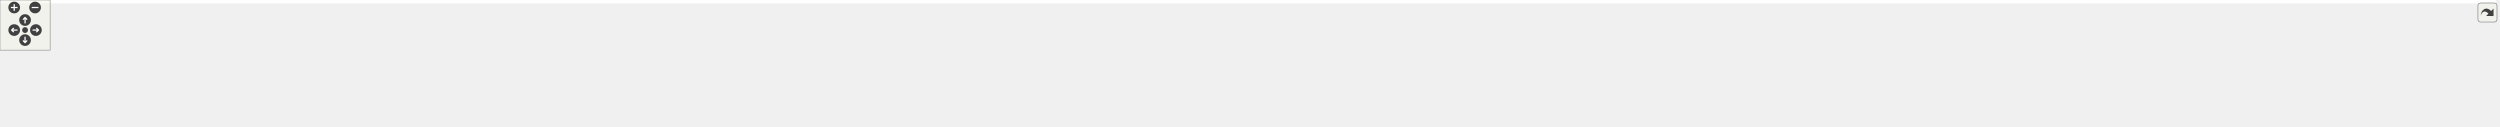
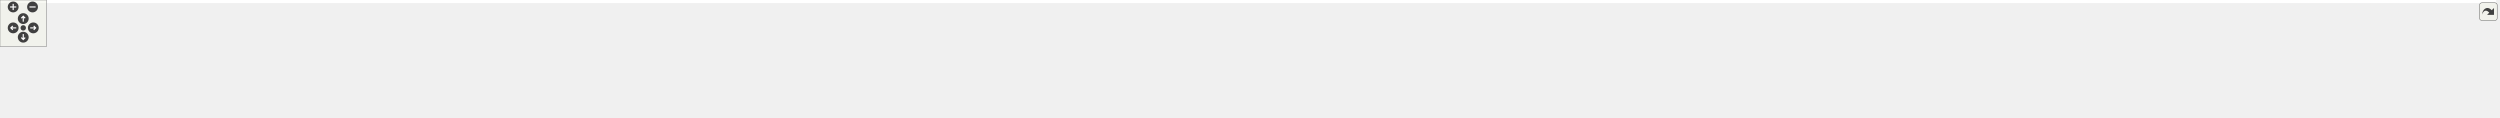
<svg xmlns="http://www.w3.org/2000/svg" xmlns:xlink="http://www.w3.org/1999/xlink" id="main" version="1.1" xml:space="preserve">
  <style type="text/css">
.edge:hover path { stroke: red; }
.edge:hover polygon { stroke: red; fill: red; }
</style>
  <defs>
    <circle id="rim" cx="0" cy="0" r="7" />
    <circle id="rim2" cx="0" cy="0" r="3.5" />
    <g id="zoomPlus">
      <use xlink:href="#rim" fill="#404040">
        <set attributeName="fill" to="#808080" begin="zoomplus.mouseover" end="zoomplus.mouseout" />
      </use>
      <path d="M-4,0h8M0,-4v8" fill="none" stroke="white" stroke-width="1.5" pointer-events="none" />
    </g>
    <g id="zoomMin">
      <use xlink:href="#rim" fill="#404040">
        <set attributeName="fill" to="#808080" begin="zoomminus.mouseover" end="zoomminus.mouseout" />
      </use>
      <path d="M-4,0h8" fill="none" stroke="white" stroke-width="1.5" pointer-events="none" />
    </g>
    <g id="dirArrow">
      <path fill="none" stroke="white" stroke-width="1.5" d="M0,-3.0v7 M-2.5,-0.5L0,-3.0L2.5,-0.5" />
    </g>
    <g id="resetDef">
      <use xlink:href="#rim2" fill="#404040">
        <set attributeName="fill" to="#808080" begin="reset.mouseover" end="reset.mouseout" />
      </use>
    </g>
  </defs>
  <svg id="graph" class="graph">
    <g id="viewport">
-       <polygon fill="white" stroke="transparent" points="-4,4 -4,-91 2988.5,-91 2988.5,4 -4,4" />
+       <polygon fill="white" stroke="transparent" points="-4,4 -4,-91 3221.5,-91 3221.5,4 -4,4" />
      <g id="node1" class="node">
        <g id="a_node1">
          <a xlink:title=" ">
-             <polygon fill="#bfbfbf" stroke="black" points="1439,-67.5 1439,-86.5 1517,-86.5 1517,-67.5 1439,-67.5" />
-             <text text-anchor="middle" x="1478" y="-74.5" font-family="Helvetica,sans-Serif" font-size="10.00">src/tokenize.h</text>
+             <polygon fill="#bfbfbf" stroke="black" points="1607,-67.5 1607,-86.5 1685,-86.5 1685,-67.5 1607,-67.5" />
+             <text text-anchor="middle" x="1646" y="-74.5" font-family="Helvetica,sans-Serif" font-size="10.00">src/tokenize.h</text>
          </a>
        </g>
      </g>
      <g id="node2" class="node">
        <g id="a_node2">
          <a xlink:href="Ioss__DatabaseIO_8C.html" target="_top" xlink:title=" ">
            <polygon fill="white" stroke="black" points="0,-6 0,-25 120,-25 120,-6 0,-6" />
            <text text-anchor="middle" x="60" y="-13" font-family="Helvetica,sans-Serif" font-size="10.00">src/Ioss_DatabaseIO.C</text>
          </a>
        </g>
      </g>
      <g id="edge1" class="edge">
-         <path fill="none" stroke="midnightblue" d="M1428.72,-75.5C1217.56,-73.2 388.09,-62.3 129,-31 117.82,-29.65 105.76,-27.4 94.91,-25.06" />
-         <polygon fill="midnightblue" stroke="midnightblue" points="1428.85,-79.01 1438.88,-75.61 1428.92,-72.01 1428.85,-79.01" />
+         <path fill="none" stroke="midnightblue" d="M1596.65,-75.71C1369.47,-74.22 422.93,-65.96 129,-31 117.7,-29.66 105.5,-27.37 94.55,-25.01" />
+         <polygon fill="midnightblue" stroke="midnightblue" points="1596.89,-79.22 1606.91,-75.78 1596.94,-72.22 1596.89,-79.22" />
      </g>
      <g id="node3" class="node">
        <g id="a_node3">
          <a xlink:href="Ioss__FileInfo_8C.html" target="_top" xlink:title=" ">
            <polygon fill="white" stroke="black" points="138,-6 138,-25 238,-25 238,-6 138,-6" />
            <text text-anchor="middle" x="188" y="-13" font-family="Helvetica,sans-Serif" font-size="10.00">src/Ioss_FileInfo.C</text>
          </a>
        </g>
      </g>
      <g id="edge2" class="edge">
-         <path fill="none" stroke="midnightblue" d="M1428.51,-75.54C1228.71,-73.48 481.09,-63.69 247,-31 237.39,-29.66 227.07,-27.41 217.78,-25.08" />
-         <polygon fill="midnightblue" stroke="midnightblue" points="1428.67,-79.04 1438.7,-75.64 1428.74,-72.04 1428.67,-79.04" />
+         <path fill="none" stroke="midnightblue" d="M1596.63,-75.79C1380.42,-74.68 515.84,-67.95 247,-31 237.28,-29.66 226.84,-27.39 217.48,-25.03" />
+         <polygon fill="midnightblue" stroke="midnightblue" points="1596.71,-79.29 1606.73,-75.84 1596.75,-72.29 1596.71,-79.29" />
      </g>
      <g id="node4" class="node">
        <g id="a_node4">
          <a xlink:href="Ioss__ParallelUtils_8C.html" target="_top" xlink:title=" ">
            <polygon fill="white" stroke="black" points="256,-6 256,-25 376,-25 376,-6 256,-6" />
            <text text-anchor="middle" x="316" y="-13" font-family="Helvetica,sans-Serif" font-size="10.00">src/Ioss_ParallelUtils.C</text>
          </a>
        </g>
      </g>
      <g id="edge3" class="edge">
-         <path fill="none" stroke="midnightblue" d="M1428.72,-75.06C1243.8,-71.36 591.24,-56.74 385,-31 373.83,-29.61 361.77,-27.34 350.91,-25.01" />
-         <polygon fill="midnightblue" stroke="midnightblue" points="1428.89,-78.56 1438.96,-75.26 1429.03,-71.56 1428.89,-78.56" />
+         <path fill="none" stroke="midnightblue" d="M1596.65,-75.37C1394.1,-72.61 625.85,-60.38 385,-31 373.82,-29.64 361.77,-27.38 350.91,-25.05" />
+         <polygon fill="midnightblue" stroke="midnightblue" points="1596.65,-78.87 1606.7,-75.51 1596.75,-71.87 1596.65,-78.87" />
      </g>
      <g id="node5" class="node">
        <g id="a_node5">
          <a xlink:href="Ioss__SideBlock_8C.html" target="_top" xlink:title=" ">
            <polygon fill="white" stroke="black" points="394,-6 394,-25 506,-25 506,-6 394,-6" />
            <text text-anchor="middle" x="450" y="-13" font-family="Helvetica,sans-Serif" font-size="10.00">src/Ioss_SideBlock.C</text>
          </a>
        </g>
      </g>
      <g id="edge4" class="edge">
-         <path fill="none" stroke="midnightblue" d="M1428.76,-74.82C1258.36,-70.58 694.45,-55.02 515,-31 504.57,-29.6 493.34,-27.37 483.2,-25.07" />
-         <polygon fill="midnightblue" stroke="midnightblue" points="1428.85,-78.33 1438.93,-75.08 1429.02,-71.33 1428.85,-78.33" />
+         <path fill="none" stroke="midnightblue" d="M1596.56,-75.22C1407.31,-72.03 728.84,-58.87 515,-31 504.45,-29.63 493.09,-27.37 482.86,-25.04" />
+         <polygon fill="midnightblue" stroke="midnightblue" points="1596.71,-78.72 1606.76,-75.39 1596.82,-71.72 1596.71,-78.72" />
      </g>
      <g id="node6" class="node">
        <g id="a_node6">
          <a xlink:href="Ioss__Utils_8C.html" target="_top" xlink:title=" ">
            <polygon fill="white" stroke="black" points="524,-6 524,-25 612,-25 612,-6 524,-6" />
            <text text-anchor="middle" x="568" y="-13" font-family="Helvetica,sans-Serif" font-size="10.00">src/Ioss_Utils.C</text>
          </a>
        </g>
      </g>
      <g id="edge5" class="edge">
-         <path fill="none" stroke="midnightblue" d="M1428.44,-74.8C1270.19,-70.73 778.18,-56.33 621,-31 612.34,-29.6 603.05,-27.34 594.72,-25.01" />
-         <polygon fill="midnightblue" stroke="midnightblue" points="1428.73,-78.3 1438.81,-75.06 1428.91,-71.31 1428.73,-78.3" />
+         <path fill="none" stroke="midnightblue" d="M1596.81,-75.29C1419.36,-72.52 812.52,-61.02 621,-31 612.33,-29.64 603.05,-27.39 594.71,-25.05" />
+         <polygon fill="midnightblue" stroke="midnightblue" points="1596.85,-78.8 1606.9,-75.45 1596.95,-71.8 1596.85,-78.8" />
      </g>
      <g id="node7" class="node">
        <g id="a_node7">
          <a xlink:href="Ioad__DatabaseIO_8C.html" target="_top" xlink:title=" ">
            <polygon fill="white" stroke="black" points="630,-6 630,-25 776,-25 776,-6 630,-6" />
            <text text-anchor="middle" x="703" y="-13" font-family="Helvetica,sans-Serif" font-size="10.00">src/adios/Ioad_DatabaseIO.C</text>
          </a>
        </g>
      </g>
      <g id="edge6" class="edge">
-         <path fill="none" stroke="midnightblue" d="M1428.65,-74.66C1314.83,-71.17 1025.28,-59.96 785,-31 772.37,-29.48 758.73,-27.29 746.27,-25.07" />
-         <polygon fill="midnightblue" stroke="midnightblue" points="1428.68,-78.16 1438.79,-74.97 1428.9,-71.17 1428.68,-78.16" />
+         <path fill="none" stroke="midnightblue" d="M1596.62,-75.54C1464.54,-73.84 1092.33,-66.07 785,-31 772.07,-29.52 758.1,-27.29 745.41,-25.02" />
+         <polygon fill="midnightblue" stroke="midnightblue" points="1596.77,-79.04 1606.81,-75.66 1596.86,-72.04 1596.77,-79.04" />
      </g>
      <g id="node8" class="node">
        <g id="a_node8">
          <a xlink:href="Iocatalyst__DatabaseIO_8C.html" target="_top" xlink:title=" ">
            <polygon fill="white" stroke="black" points="794.5,-0.5 794.5,-30.5 907.5,-30.5 907.5,-0.5 794.5,-0.5" />
            <text text-anchor="start" x="802.5" y="-18.5" font-family="Helvetica,sans-Serif" font-size="10.00">src/catalyst/Iocatalyst</text>
            <text text-anchor="middle" x="851" y="-7.5" font-family="Helvetica,sans-Serif" font-size="10.00">_DatabaseIO.C</text>
          </a>
        </g>
      </g>
      <g id="edge7" class="edge">
-         <path fill="none" stroke="midnightblue" d="M1428.75,-74.37C1330.66,-70.61 1104.17,-59.38 916,-31 913.26,-30.59 910.46,-30.12 907.63,-29.62" />
-         <polygon fill="midnightblue" stroke="midnightblue" points="1428.82,-77.87 1438.95,-74.75 1429.09,-70.88 1428.82,-77.87" />
+         <path fill="none" stroke="midnightblue" d="M1596.42,-75.64C1478.11,-74.18 1170.15,-66.95 916,-31 913.25,-30.61 910.45,-30.17 907.62,-29.68" />
+         <polygon fill="midnightblue" stroke="midnightblue" points="1596.57,-79.14 1606.61,-75.75 1596.65,-72.14 1596.57,-79.14" />
      </g>
      <g id="node9" class="node">
        <g id="a_node9">
          <a xlink:href="Iocgns__DatabaseIO_8C.html" target="_top" xlink:title=" ">
            <polygon fill="white" stroke="black" points="925.5,-6 925.5,-25 1080.5,-25 1080.5,-6 925.5,-6" />
            <text text-anchor="middle" x="1003" y="-13" font-family="Helvetica,sans-Serif" font-size="10.00">src/cgns/Iocgns_DatabaseIO.C</text>
          </a>
        </g>
      </g>
      <g id="edge8" class="edge">
-         <path fill="none" stroke="midnightblue" d="M1428.43,-71.05C1354.56,-63.49 1211.28,-48.13 1090,-31 1077.57,-29.24 1064.17,-27.13 1051.71,-25.06" />
-         <polygon fill="midnightblue" stroke="midnightblue" points="1428.51,-74.57 1438.82,-72.11 1429.22,-67.61 1428.51,-74.57" />
+         <path fill="none" stroke="midnightblue" d="M1596.67,-73.41C1499.46,-67.99 1276.39,-54.03 1090,-31 1076.93,-29.38 1062.82,-27.22 1049.85,-25.05" />
+         <polygon fill="midnightblue" stroke="midnightblue" points="1596.61,-76.91 1606.79,-73.97 1597,-69.92 1596.61,-76.91" />
      </g>
      <g id="node10" class="node">
        <g id="a_node10">
          <a xlink:href="Iocgns__IOFactory_8C.html" target="_top" xlink:title=" ">
            <polygon fill="white" stroke="black" points="1099,-6 1099,-25 1243,-25 1243,-6 1099,-6" />
            <text text-anchor="middle" x="1171" y="-13" font-family="Helvetica,sans-Serif" font-size="10.00">src/cgns/Iocgns_IOFactory.C</text>
          </a>
        </g>
      </g>
      <g id="edge9" class="edge">
-         <path fill="none" stroke="midnightblue" d="M1428.97,-66.5C1369.91,-55.05 1271.59,-35.99 1214.91,-25.01" />
-         <polygon fill="midnightblue" stroke="midnightblue" points="1428.32,-69.94 1438.81,-68.4 1429.66,-63.07 1428.32,-69.94" />
+         <path fill="none" stroke="midnightblue" d="M1596.69,-71.38C1521.95,-64.15 1375.62,-49.1 1252,-31 1240.27,-29.28 1227.63,-27.15 1215.9,-25.06" />
+         <polygon fill="midnightblue" stroke="midnightblue" points="1596.46,-74.88 1606.75,-72.35 1597.13,-67.91 1596.46,-74.88" />
      </g>
      <g id="node11" class="node">
        <g id="a_node11">
          <a xlink:href="Iocgns__StructuredZoneData_8C.html" target="_top" xlink:title=" ">
            <polygon fill="white" stroke="black" points="1261.5,-0.5 1261.5,-30.5 1398.5,-30.5 1398.5,-0.5 1261.5,-0.5" />
            <text text-anchor="start" x="1269.5" y="-18.5" font-family="Helvetica,sans-Serif" font-size="10.00">src/cgns/Iocgns_Structured</text>
            <text text-anchor="middle" x="1330" y="-7.5" font-family="Helvetica,sans-Serif" font-size="10.00">ZoneData.C</text>
          </a>
        </g>
      </g>
      <g id="edge10" class="edge">
-         <path fill="none" stroke="midnightblue" d="M1447.45,-63.72C1423.43,-54.06 1389.95,-40.6 1364.88,-30.52" />
-         <polygon fill="midnightblue" stroke="midnightblue" points="1446.21,-66.99 1456.8,-67.48 1448.82,-60.5 1446.21,-66.99" />
+         <path fill="none" stroke="midnightblue" d="M1597.07,-66.79C1543.89,-56.77 1458.52,-40.7 1398.65,-29.43" />
+         <polygon fill="midnightblue" stroke="midnightblue" points="1596.46,-70.23 1606.94,-68.64 1597.76,-63.35 1596.46,-70.23" />
      </g>
      <g id="node12" class="node">
        <g id="a_node12">
          <a xlink:href="Iocgns__Utils_8C.html" target="_top" xlink:title=" ">
            <polygon fill="white" stroke="black" points="1417,-6 1417,-25 1539,-25 1539,-6 1417,-6" />
            <text text-anchor="middle" x="1478" y="-13" font-family="Helvetica,sans-Serif" font-size="10.00">src/cgns/Iocgns_Utils.C</text>
          </a>
        </g>
      </g>
      <g id="edge11" class="edge">
-         <path fill="none" stroke="midnightblue" d="M1478,-57.32C1478,-46.5 1478,-33.4 1478,-25.01" />
-         <polygon fill="midnightblue" stroke="midnightblue" points="1474.5,-57.48 1478,-67.48 1481.5,-57.48 1474.5,-57.48" />
+         <path fill="none" stroke="midnightblue" d="M1612.35,-64.08C1579.7,-52.52 1530.95,-35.25 1502.03,-25.01" />
+         <polygon fill="midnightblue" stroke="midnightblue" points="1611.33,-67.44 1621.93,-67.48 1613.67,-60.84 1611.33,-67.44" />
      </g>
      <g id="node13" class="node">
        <g id="a_node13">
          <a xlink:href="Ioex__BaseDatabaseIO_8C.html" target="_top" xlink:title=" ">
            <polygon fill="white" stroke="black" points="1557.5,-6 1557.5,-25 1734.5,-25 1734.5,-6 1557.5,-6" />
            <text text-anchor="middle" x="1646" y="-13" font-family="Helvetica,sans-Serif" font-size="10.00">src/exodus/Ioex_BaseDatabaseIO.C</text>
          </a>
        </g>
      </g>
      <g id="edge12" class="edge">
-         <path fill="none" stroke="midnightblue" d="M1511.65,-64.08C1544.3,-52.52 1593.05,-35.25 1621.97,-25.01" />
-         <polygon fill="midnightblue" stroke="midnightblue" points="1510.33,-60.84 1502.07,-67.48 1512.67,-67.44 1510.33,-60.84" />
+         <path fill="none" stroke="midnightblue" d="M1646,-57.32C1646,-46.5 1646,-33.4 1646,-25.01" />
+         <polygon fill="midnightblue" stroke="midnightblue" points="1642.5,-57.48 1646,-67.48 1649.5,-57.48 1642.5,-57.48" />
      </g>
      <g id="node14" class="node">
        <g id="a_node14">
          <a xlink:href="Ioex__DatabaseIO_8C.html" target="_top" xlink:title=" ">
            <polygon fill="white" stroke="black" points="1752.5,-6 1752.5,-25 1907.5,-25 1907.5,-6 1752.5,-6" />
            <text text-anchor="middle" x="1830" y="-13" font-family="Helvetica,sans-Serif" font-size="10.00">src/exodus/Ioex_DatabaseIO.C</text>
          </a>
        </g>
      </g>
      <g id="edge13" class="edge">
-         <path fill="none" stroke="midnightblue" d="M1527.25,-67.67C1593.9,-56.41 1712.18,-36.41 1779.48,-25.04" />
-         <polygon fill="midnightblue" stroke="midnightblue" points="1526.29,-64.29 1517.02,-69.41 1527.46,-71.19 1526.29,-64.29" />
+         <path fill="none" stroke="midnightblue" d="M1681.93,-64.38C1717.7,-52.82 1771.74,-35.34 1803.69,-25.01" />
+         <polygon fill="midnightblue" stroke="midnightblue" points="1680.8,-61.07 1672.36,-67.48 1682.95,-67.73 1680.8,-61.07" />
      </g>
      <g id="node15" class="node">
        <g id="a_node15">
          <a xlink:href="Ioex__IOFactory_8C.html" target="_top" xlink:title=" ">
            <polygon fill="white" stroke="black" points="1926,-6 1926,-25 2070,-25 2070,-6 1926,-6" />
            <text text-anchor="middle" x="1998" y="-13" font-family="Helvetica,sans-Serif" font-size="10.00">src/exodus/Ioex_IOFactory.C</text>
          </a>
        </g>
      </g>
      <g id="edge14" class="edge">
-         <path fill="none" stroke="midnightblue" d="M1527.62,-72.13C1609.12,-65.51 1776.32,-50.77 1917,-31 1929.02,-29.31 1941.99,-27.14 1953.96,-25" />
-         <polygon fill="midnightblue" stroke="midnightblue" points="1526.86,-68.68 1517.17,-72.98 1527.42,-75.66 1526.86,-68.68" />
+         <path fill="none" stroke="midnightblue" d="M1695.11,-68.04C1749.43,-59.18 1839.51,-44.37 1917,-31 1927.98,-29.11 1939.79,-27.02 1950.9,-25.03" />
+         <polygon fill="midnightblue" stroke="midnightblue" points="1694.38,-64.61 1685.07,-69.67 1695.5,-71.52 1694.38,-64.61" />
      </g>
      <g id="node16" class="node">
        <g id="a_node16">
          <a xlink:href="Ioex__Utils_8C.html" target="_top" xlink:title=" ">
            <polygon fill="white" stroke="black" points="2088,-6 2088,-25 2210,-25 2210,-6 2088,-6" />
            <text text-anchor="middle" x="2149" y="-13" font-family="Helvetica,sans-Serif" font-size="10.00">src/exodus/Ioex_Utils.C</text>
          </a>
        </g>
      </g>
      <g id="edge15" class="edge">
-         <path fill="none" stroke="midnightblue" d="M1527.31,-74.47C1630.26,-70.8 1875.39,-59.59 2079,-31 2089.94,-29.46 2101.73,-27.24 2112.46,-25" />
-         <polygon fill="midnightblue" stroke="midnightblue" points="1527.08,-70.98 1517.21,-74.82 1527.33,-77.97 1527.08,-70.98" />
+         <path fill="none" stroke="midnightblue" d="M1695.63,-72.48C1776.33,-66.38 1940.87,-52.43 2079,-31 2089.55,-29.36 2100.91,-27.19 2111.34,-25.03" />
+         <polygon fill="midnightblue" stroke="midnightblue" points="1694.99,-69.01 1685.28,-73.25 1695.51,-76 1694.99,-69.01" />
      </g>
      <g id="node17" class="node">
        <g id="a_node17">
          <a xlink:href="Iogs__GeneratedMesh_8C.html" target="_top" xlink:title=" ">
            <polygon fill="white" stroke="black" points="2228.5,-0.5 2228.5,-30.5 2329.5,-30.5 2329.5,-0.5 2228.5,-0.5" />
            <text text-anchor="start" x="2236.5" y="-18.5" font-family="Helvetica,sans-Serif" font-size="10.00">src/gen_struc/Iogs</text>
            <text text-anchor="middle" x="2279" y="-7.5" font-family="Helvetica,sans-Serif" font-size="10.00">_GeneratedMesh.C</text>
          </a>
        </g>
      </g>
      <g id="edge16" class="edge">
-         <path fill="none" stroke="midnightblue" d="M1527.51,-76C1647.06,-75.35 1960.73,-69.74 2219,-31 2222.07,-30.54 2225.22,-30 2228.39,-29.4" />
-         <polygon fill="midnightblue" stroke="midnightblue" points="1527.2,-72.5 1517.22,-76.05 1527.24,-79.5 1527.2,-72.5" />
+         <path fill="none" stroke="midnightblue" d="M1695.22,-74.76C1794.73,-71.69 2026.74,-61.58 2219,-31 2222.07,-30.51 2225.21,-29.95 2228.38,-29.33" />
+         <polygon fill="midnightblue" stroke="midnightblue" points="1695.05,-71.27 1685.16,-75.06 1695.26,-78.26 1695.05,-71.27" />
      </g>
      <g id="node18" class="node">
        <g id="a_node18">
          <a xlink:href="Iogn__GeneratedMesh_8C.html" target="_top" xlink:title=" ">
            <polygon fill="white" stroke="black" points="2347.5,-0.5 2347.5,-30.5 2448.5,-30.5 2448.5,-0.5 2347.5,-0.5" />
            <text text-anchor="start" x="2355.5" y="-18.5" font-family="Helvetica,sans-Serif" font-size="10.00">src/generated/Iogn</text>
            <text text-anchor="middle" x="2398" y="-7.5" font-family="Helvetica,sans-Serif" font-size="10.00">_GeneratedMesh.C</text>
          </a>
        </g>
      </g>
      <g id="edge17" class="edge">
-         <path fill="none" stroke="midnightblue" d="M1527.53,-76.67C1659.97,-77.74 2032.99,-76.19 2339,-31 2341.71,-30.6 2344.48,-30.13 2347.27,-29.61" />
-         <polygon fill="midnightblue" stroke="midnightblue" points="1527.34,-73.16 1517.31,-76.57 1527.27,-80.16 1527.34,-73.16" />
+         <path fill="none" stroke="midnightblue" d="M1695.51,-75.77C1809.64,-74.58 2099.81,-67.86 2339,-31 2341.71,-30.58 2344.48,-30.1 2347.27,-29.57" />
+         <polygon fill="midnightblue" stroke="midnightblue" points="1695.3,-72.27 1685.34,-75.86 1695.37,-79.27 1695.3,-72.27" />
      </g>
      <g id="node19" class="node">
        <g id="a_node19">
-           <a xlink:href="io__modify_8C.html" target="_top" xlink:title=" ">
-             <polygon fill="white" stroke="black" points="2467,-6 2467,-25 2575,-25 2575,-6 2467,-6" />
-             <text text-anchor="middle" x="2521" y="-13" font-family="Helvetica,sans-Serif" font-size="10.00">src/main/io_modify.C</text>
+           <a xlink:href="io__info_8C.html" target="_top" xlink:title=" ">
+             <polygon fill="white" stroke="black" points="2467,-6 2467,-25 2563,-25 2563,-6 2467,-6" />
+             <text text-anchor="middle" x="2515" y="-13" font-family="Helvetica,sans-Serif" font-size="10.00">src/main/io_info.C</text>
          </a>
        </g>
      </g>
      <g id="edge18" class="edge">
-         <path fill="none" stroke="midnightblue" d="M1527.27,-74.91C1699.67,-70.93 2275.17,-56.03 2458,-31 2468.23,-29.6 2479.24,-27.33 2489.16,-25" />
-         <polygon fill="midnightblue" stroke="midnightblue" points="1527.14,-71.42 1517.22,-75.14 1527.3,-78.41 1527.14,-71.42" />
+         <path fill="none" stroke="midnightblue" d="M1695.35,-76.58C1822.53,-77.35 2171.59,-74.94 2458,-31 2467.18,-29.59 2477.04,-27.35 2485.93,-25.05" />
+         <polygon fill="midnightblue" stroke="midnightblue" points="1695.18,-73.08 1685.15,-76.51 1695.13,-80.08 1695.18,-73.08" />
      </g>
      <g id="node20" class="node">
        <g id="a_node20">
-           <a xlink:href="shell__interface_8C.html" target="_top" xlink:title=" ">
-             <polygon fill="white" stroke="black" points="2593.5,-6 2593.5,-25 2724.5,-25 2724.5,-6 2593.5,-6" />
-             <text text-anchor="middle" x="2659" y="-13" font-family="Helvetica,sans-Serif" font-size="10.00">src/main/shell_interface.C</text>
+           <a xlink:href="io__modify_8C.html" target="_top" xlink:title=" ">
+             <polygon fill="white" stroke="black" points="2581,-6 2581,-25 2689,-25 2689,-6 2581,-6" />
+             <text text-anchor="middle" x="2635" y="-13" font-family="Helvetica,sans-Serif" font-size="10.00">src/main/io_modify.C</text>
          </a>
        </g>
      </g>
      <g id="edge19" class="edge">
-         <path fill="none" stroke="midnightblue" d="M1527.26,-74.98C1713.53,-70.98 2374.88,-55.33 2584,-31 2595.99,-29.61 2608.93,-27.37 2620.63,-25.07" />
-         <polygon fill="midnightblue" stroke="midnightblue" points="1527.13,-71.48 1517.21,-75.2 1527.28,-78.48 1527.13,-71.48" />
+         <path fill="none" stroke="midnightblue" d="M1695.34,-76.67C1834.13,-77.91 2239.47,-76.98 2572,-31 2582.12,-29.6 2593,-27.36 2602.83,-25.06" />
+         <polygon fill="midnightblue" stroke="midnightblue" points="1695.08,-73.17 1685.04,-76.57 1695.01,-80.17 1695.08,-73.17" />
      </g>
      <g id="node21" class="node">
        <g id="a_node21">
-           <a xlink:href="tokenize_8C.html" target="_top" xlink:title=" ">
-             <polygon fill="white" stroke="black" points="2743,-6 2743,-25 2823,-25 2823,-6 2743,-6" />
-             <text text-anchor="middle" x="2783" y="-13" font-family="Helvetica,sans-Serif" font-size="10.00">src/tokenize.C</text>
+           <a xlink:href="io__shell_8C.html" target="_top" xlink:title=" ">
+             <polygon fill="white" stroke="black" points="2707.5,-6 2707.5,-25 2808.5,-25 2808.5,-6 2707.5,-6" />
+             <text text-anchor="middle" x="2758" y="-13" font-family="Helvetica,sans-Serif" font-size="10.00">src/main/io_shell.C</text>
          </a>
        </g>
      </g>
      <g id="edge20" class="edge">
-         <path fill="none" stroke="midnightblue" d="M1527.23,-75.89C1729.28,-75.18 2495.48,-69.92 2734,-31 2742.14,-29.67 2750.84,-27.39 2758.61,-25.03" />
-         <polygon fill="midnightblue" stroke="midnightblue" points="1527.19,-72.39 1517.2,-75.92 1527.22,-79.39 1527.19,-72.39" />
+         <path fill="none" stroke="midnightblue" d="M1695.27,-75.16C1875.75,-71.9 2500.56,-58.81 2698,-31 2707.76,-29.62 2718.26,-27.37 2727.7,-25.03" />
+         <polygon fill="midnightblue" stroke="midnightblue" points="1695.2,-71.66 1685.26,-75.34 1695.32,-78.66 1695.2,-71.66" />
      </g>
      <g id="node22" class="node">
        <g id="a_node22">
+           <a xlink:href="shell__interface_8C.html" target="_top" xlink:title=" ">
+             <polygon fill="white" stroke="black" points="2826.5,-6 2826.5,-25 2957.5,-25 2957.5,-6 2826.5,-6" />
+             <text text-anchor="middle" x="2892" y="-13" font-family="Helvetica,sans-Serif" font-size="10.00">src/main/shell_interface.C</text>
+           </a>
+         </g>
+       </g>
+       <g id="edge21" class="edge">
+         <path fill="none" stroke="midnightblue" d="M1695.29,-75.13C1888.6,-71.55 2595.32,-56.93 2818,-31 2829.96,-29.61 2842.89,-27.34 2854.53,-25.01" />
+         <polygon fill="midnightblue" stroke="midnightblue" points="1695.08,-71.63 1685.15,-75.31 1695.21,-78.63 1695.08,-71.63" />
+       </g>
+       <g id="node23" class="node">
+         <g id="a_node23">
+           <a xlink:href="tokenize_8C.html" target="_top" xlink:title=" ">
+             <polygon fill="white" stroke="black" points="2976,-6 2976,-25 3056,-25 3056,-6 2976,-6" />
+             <text text-anchor="middle" x="3016" y="-13" font-family="Helvetica,sans-Serif" font-size="10.00">src/tokenize.C</text>
+           </a>
+         </g>
+       </g>
+       <g id="edge22" class="edge">
+         <path fill="none" stroke="midnightblue" d="M1695.36,-75.99C1904.1,-75.69 2715.15,-71.87 2967,-31 2975.14,-29.68 2983.84,-27.4 2991.61,-25.04" />
+         <polygon fill="midnightblue" stroke="midnightblue" points="1695.3,-72.49 1685.31,-76 1695.31,-79.49 1695.3,-72.49" />
+       </g>
+       <g id="node24" class="node">
+         <g id="a_node24">
          <a xlink:href="Iovs__exodus__DatabaseIO_8C.html" target="_top" xlink:title=" ">
-             <polygon fill="white" stroke="black" points="2841.5,-0.5 2841.5,-30.5 2984.5,-30.5 2984.5,-0.5 2841.5,-0.5" />
-             <text text-anchor="start" x="2849.5" y="-18.5" font-family="Helvetica,sans-Serif" font-size="10.00">src/visualization/exodus</text>
-             <text text-anchor="middle" x="2913" y="-7.5" font-family="Helvetica,sans-Serif" font-size="10.00">/Iovs_exodus_DatabaseIO.C</text>
-           </a>
-         </g>
-       </g>
-       <g id="edge21" class="edge">
-         <path fill="none" stroke="midnightblue" d="M1527.44,-75.31C1739.29,-72.21 2571.51,-58.5 2832,-31 2834.98,-30.69 2838.02,-30.32 2841.09,-29.93" />
-         <polygon fill="midnightblue" stroke="midnightblue" points="1527.19,-71.81 1517.24,-75.46 1527.29,-78.81 1527.19,-71.81" />
+             <polygon fill="white" stroke="black" points="3074.5,-0.5 3074.5,-30.5 3217.5,-30.5 3217.5,-0.5 3074.5,-0.5" />
+             <text text-anchor="start" x="3082.5" y="-18.5" font-family="Helvetica,sans-Serif" font-size="10.00">src/visualization/exodus</text>
+             <text text-anchor="middle" x="3146" y="-7.5" font-family="Helvetica,sans-Serif" font-size="10.00">/Iovs_exodus_DatabaseIO.C</text>
+           </a>
+         </g>
+       </g>
+       <g id="edge23" class="edge">
+         <path fill="none" stroke="midnightblue" d="M1695.3,-75.4C1913.18,-72.6 2790.95,-59.72 3065,-31 3067.98,-30.69 3071.02,-30.33 3074.09,-29.93" />
+         <polygon fill="midnightblue" stroke="midnightblue" points="1695.09,-71.9 1685.13,-75.53 1695.18,-78.9 1695.09,-71.9" />
      </g>
    </g>
  </svg>
  <g id="navigator" transform="translate(0 0)" fill="#404254">
    <rect fill="#f2f5e9" fill-opacity="0.5" stroke="#606060" stroke-width=".5" x="0" y="0" width="60" height="60" />
    <use id="zoomplus" xlink:href="#zoomPlus" x="17" y="9" />
    <use id="zoomminus" xlink:href="#zoomMin" x="42" y="9" />
    <use id="reset" xlink:href="#resetDef" x="30" y="36" />
    <g id="arrowUp" xlink:href="#dirArrow" transform="translate(30 24)">
      <use xlink:href="#rim" fill="#404040">
        <set attributeName="fill" to="#808080" begin="arrowUp.mouseover" end="arrowUp.mouseout" />
      </use>
      <path fill="none" stroke="white" stroke-width="1.5" d="M0,-3.0v7 M-2.5,-0.5L0,-3.0L2.5,-0.5" />
    </g>
    <g id="arrowRight" xlink:href="#dirArrow" transform="rotate(90) translate(36 -43)">
      <use xlink:href="#rim" fill="#404040">
        <set attributeName="fill" to="#808080" begin="arrowRight.mouseover" end="arrowRight.mouseout" />
      </use>
      <path fill="none" stroke="white" stroke-width="1.5" d="M0,-3.0v7 M-2.5,-0.5L0,-3.0L2.5,-0.5" />
    </g>
    <g id="arrowDown" xlink:href="#dirArrow" transform="rotate(180) translate(-30 -48)">
      <use xlink:href="#rim" fill="#404040">
        <set attributeName="fill" to="#808080" begin="arrowDown.mouseover" end="arrowDown.mouseout" />
      </use>
      <path fill="none" stroke="white" stroke-width="1.5" d="M0,-3.0v7 M-2.5,-0.5L0,-3.0L2.5,-0.5" />
    </g>
    <g id="arrowLeft" xlink:href="#dirArrow" transform="rotate(270) translate(-36 17)">
      <use xlink:href="#rim" fill="#404040">
        <set attributeName="fill" to="#808080" begin="arrowLeft.mouseover" end="arrowLeft.mouseout" />
      </use>
      <path fill="none" stroke="white" stroke-width="1.5" d="M0,-3.0v7 M-2.5,-0.5L0,-3.0L2.5,-0.5" />
    </g>
  </g>
  <svg viewBox="0 0 15 15" width="100%" height="30px" preserveAspectRatio="xMaxYMin meet">
    <g id="arrow_out" transform="scale(0.3 0.3)">
      <a xlink:href="tokenize_8h__dep__incl_org.svg" target="_base">
        <rect id="button" ry="5" rx="5" y="6" x="6" height="38" width="38" fill="#f2f5e9" fill-opacity="0.5" stroke="#606060" stroke-width="1.0" />
        <path id="arrow" d="M 11.5,31.437 C 11.94,20.098 22.043,11.323 32.159,21.979 L 37.069,17.246 C 37.069,17.246 37.088,32 37.088,32 L 22.16,31.978 C 22.16,31.978 26.998,27.14 26.998,27.14 C 18.529,18.264 13.292,25.23 11.5,31.437 z" style="fill:#404040;" />
      </a>
    </g>
  </svg>
</svg>
